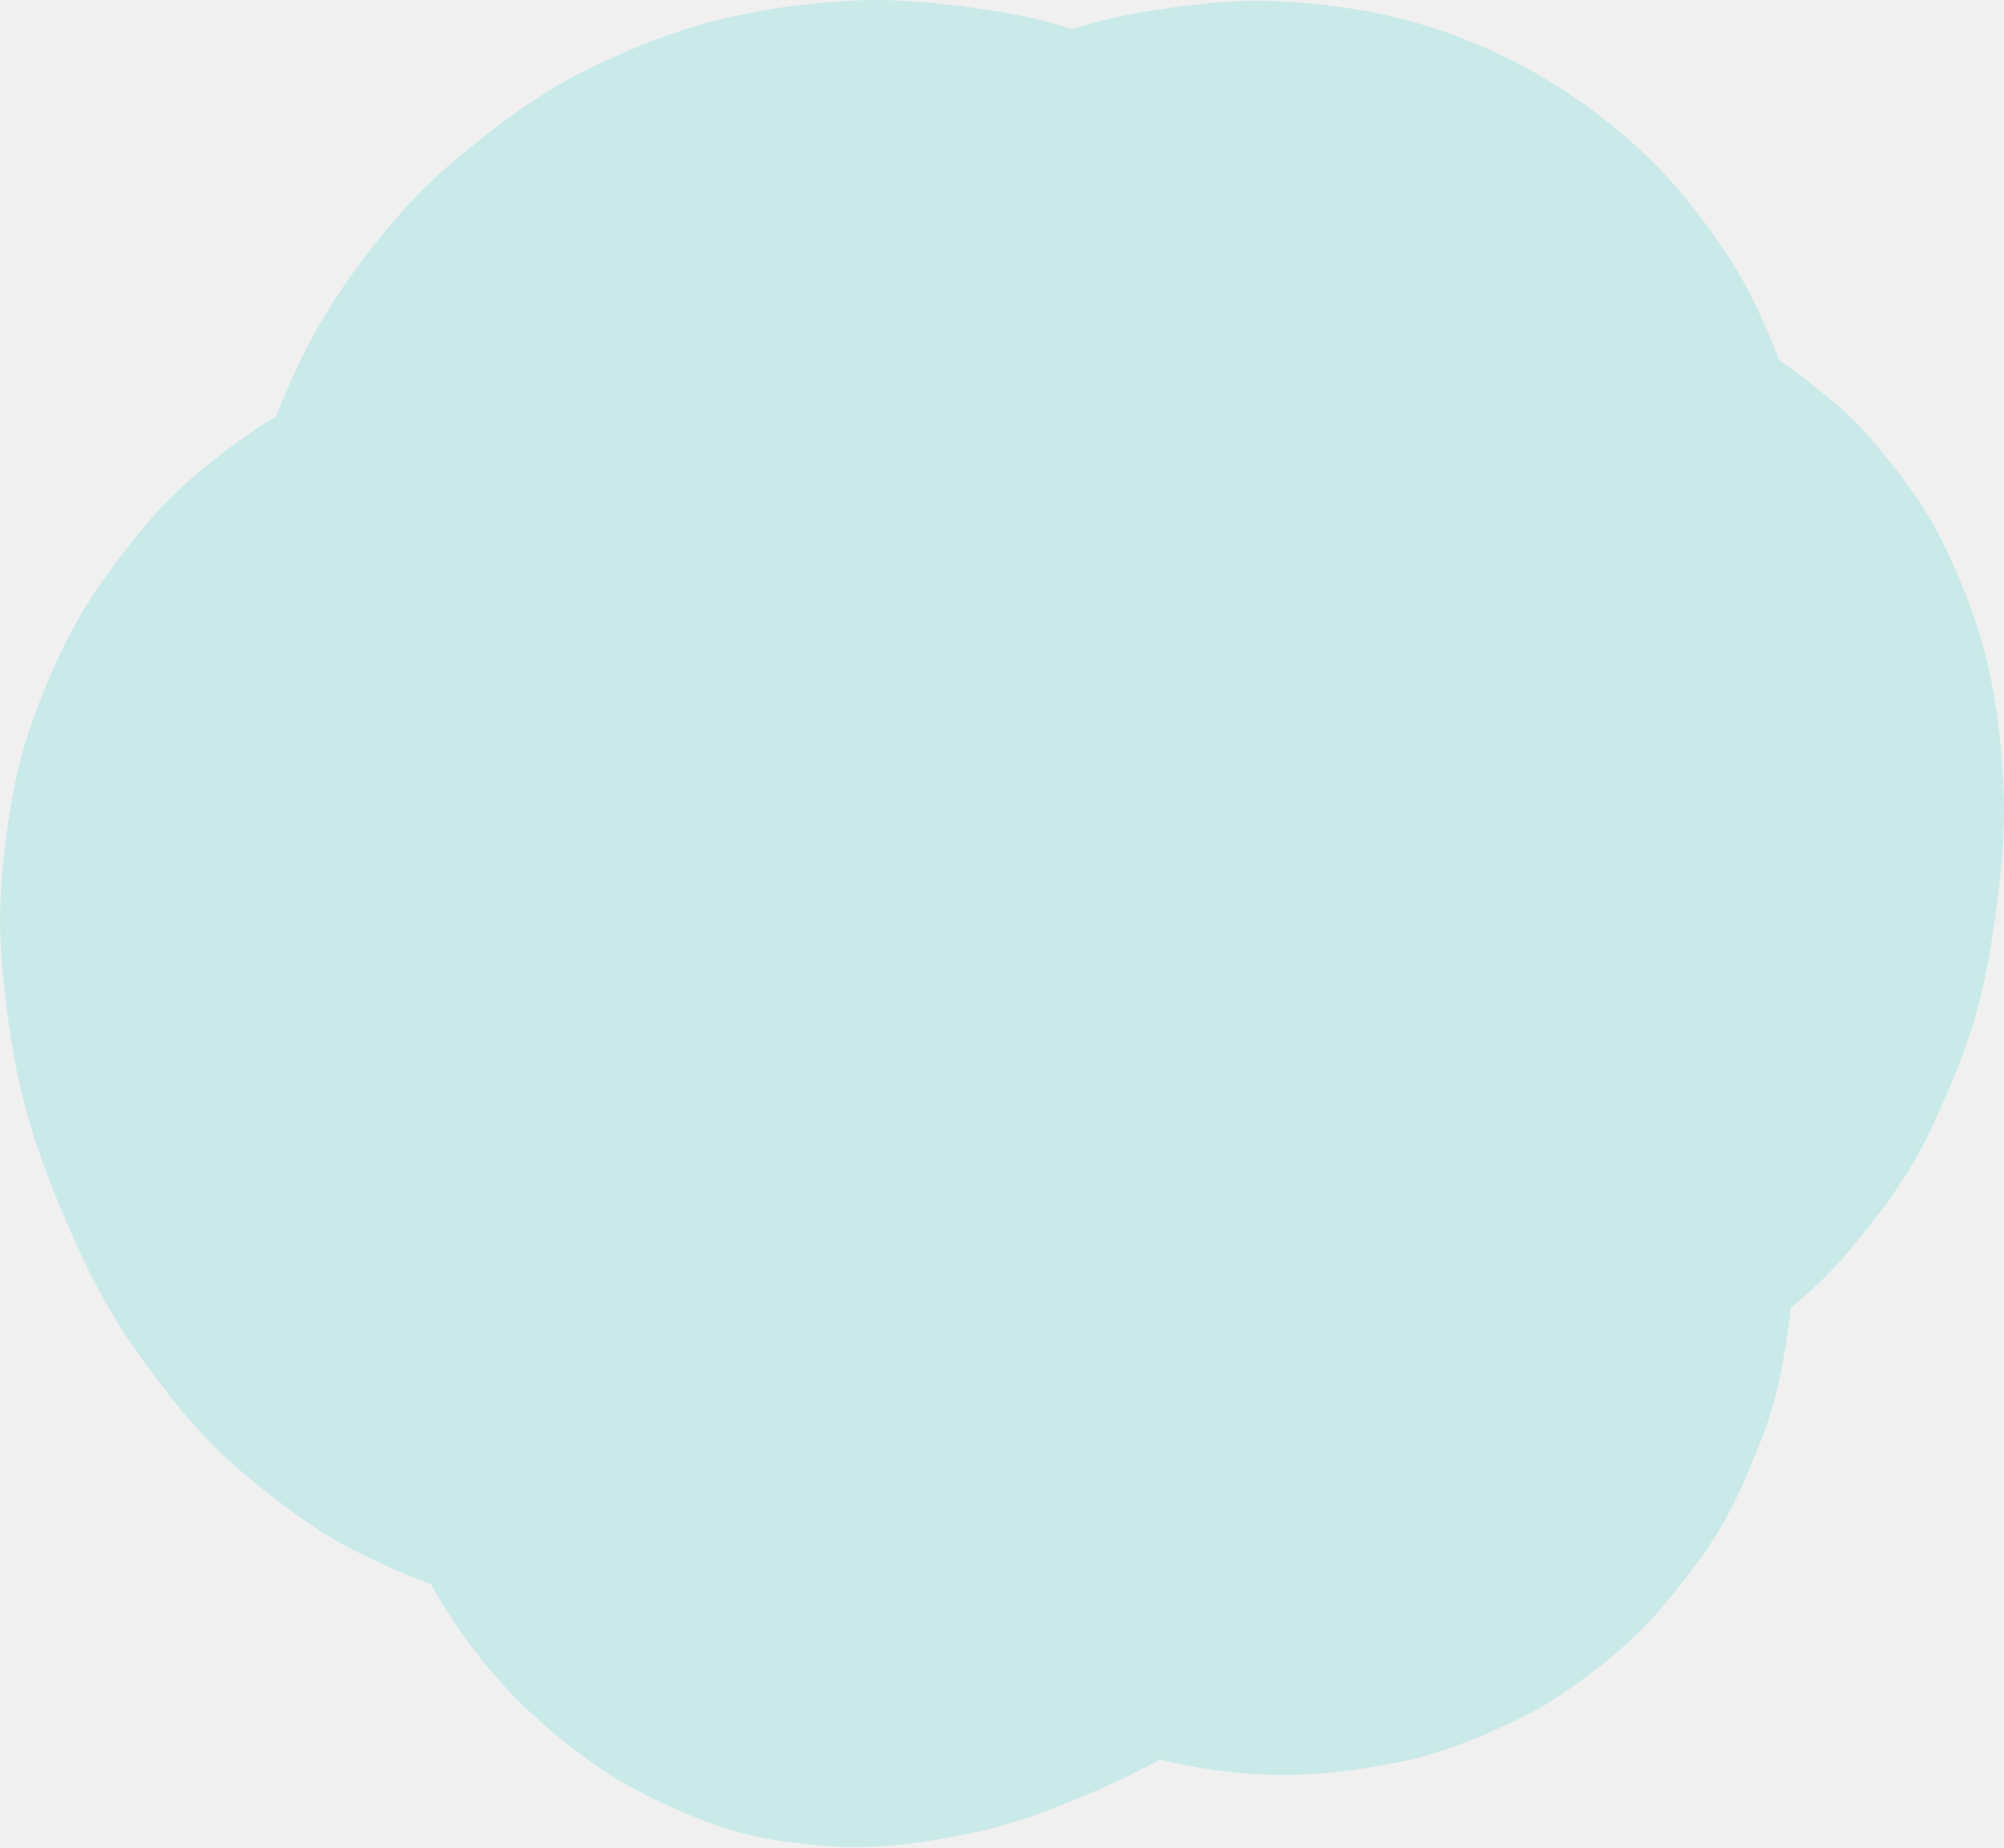
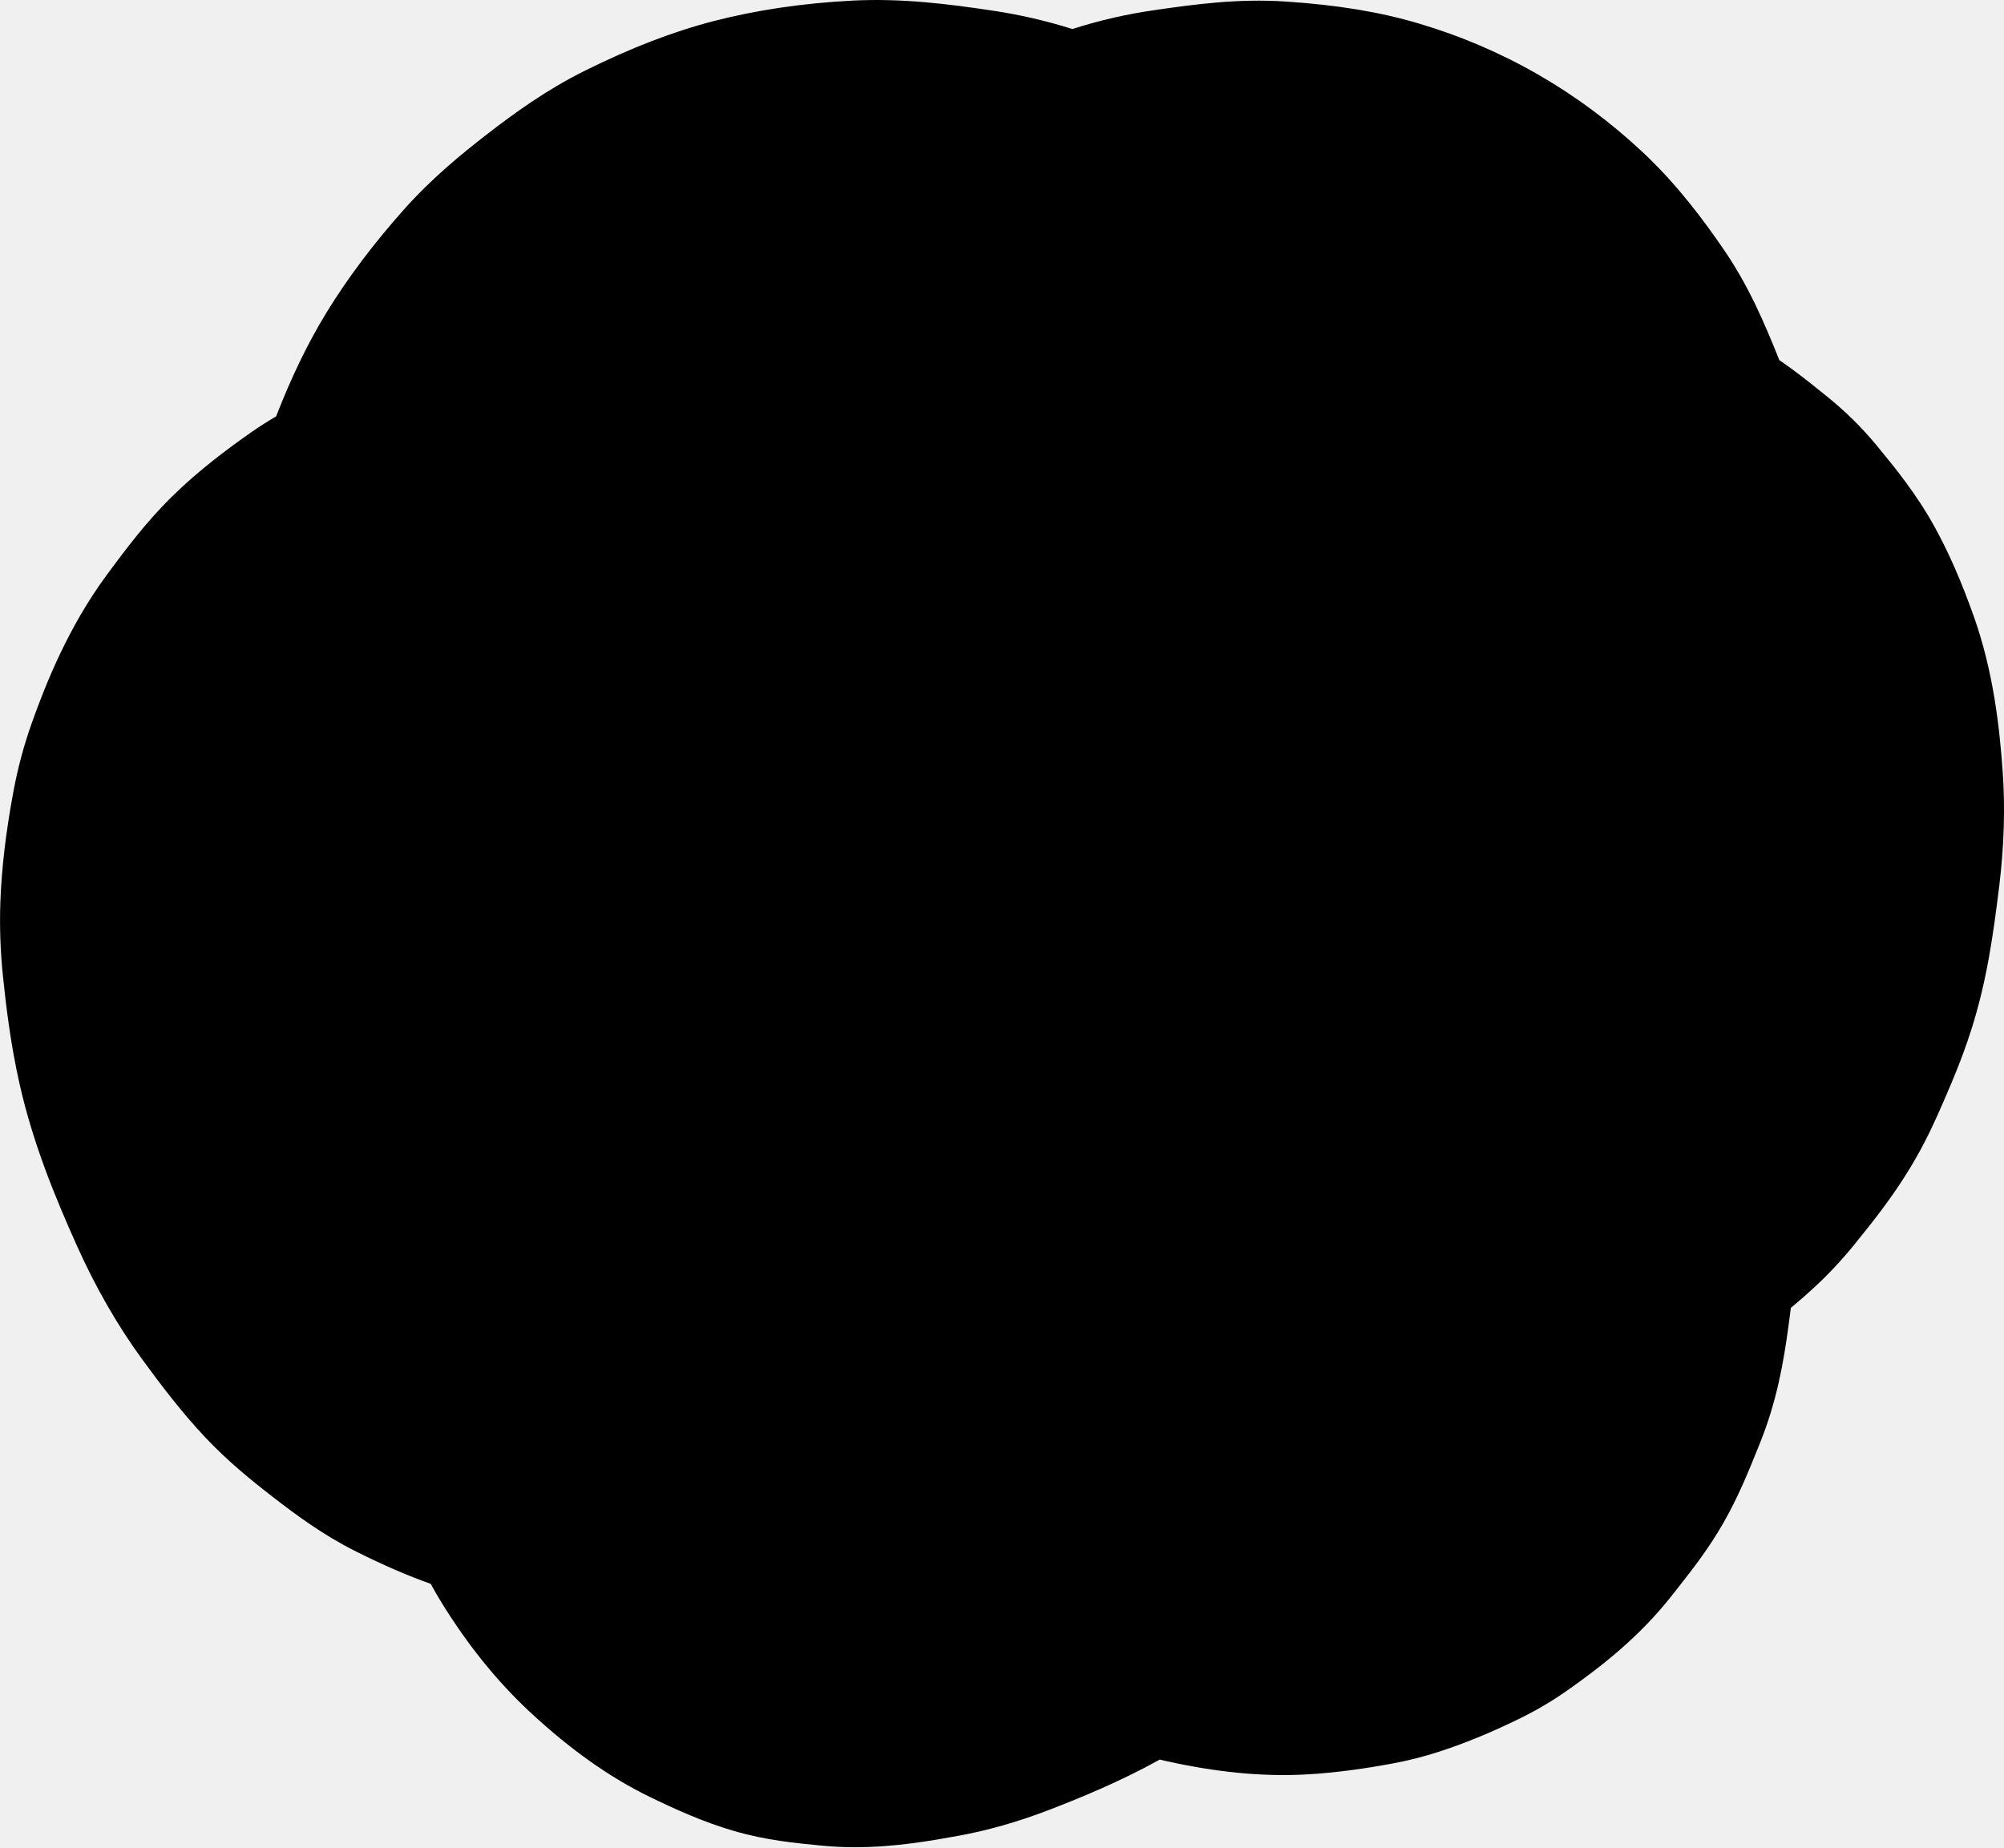
<svg xmlns="http://www.w3.org/2000/svg" version="1.1" id="圖層_1" x="0px" y="0px" viewBox="0 0 627.46 578.54" style="enable-background:new 0 0 627.46 578.54;" xml:space="preserve">
-   <style type="text/css">
- 	.st0{fill:#FFFFFF;}
- 	.st1{fill:#93BAA6;}
- 	.st2{fill:#DBC8E8;}
- 	.st3{fill:#F9F6C2;}
- 	.st4{fill:#CAEAE9;}
- 	.st5{fill:#D0ECEB;}
- 	.st6{fill:#D5EEED;}
- </style>
-   <path class="st4" d="M627.06,241.8c-0.95-13.51-2.83-31.26-9.08-48.83c-3.96-11.13-7.9-20.11-12.4-28.24  c-5.64-10.2-12.43-18.47-17.89-25.1c-4.63-5.64-9.94-10.87-15.76-15.55l-1.3-1.04c-3.91-3.15-8.36-6.74-13.51-10.24  c-4.74-11.86-9.69-23.47-17.69-35.07c-5.96-8.65-14.21-19.88-25.1-30.07c-20.27-18.97-43.87-32.53-70.13-40.31  c-12.21-3.62-25.4-5.79-41.52-6.86c-15.4-1.02-28.98,0.93-40.98,2.65c-8.95,1.28-17.64,3.28-25.92,5.95  c-8.14-2.57-16.6-4.52-25.22-5.8c-13.53-2.01-28.04-3.9-43.7-3.1c-15.45,0.8-30.07,2.96-43.47,6.43  C210.7,9.91,197.51,15,183.06,22.18c-12.01,5.97-22.12,13.33-30.41,19.74c-8.03,6.2-17.42,13.87-26.19,23.71  c-9.5,10.66-17.66,21.52-24.25,32.29c-5.79,9.46-10.97,20.15-15.76,32.49c-2.63,1.53-5.3,3.23-7.99,5.11  c-7,4.92-16.12,11.64-24.59,19.98c-8.3,8.17-14.6,16.68-20.16,24.18l-0.19,0.26c-12.12,16.36-19.26,34.39-23.58,46.54  c-2.44,6.85-4.36,14.02-5.72,21.31c-2.39,12.8-3.73,24.2-4.11,34.86c-0.26,7.58,0.01,15.37,0.82,23.15  c0.94,9.11,2.38,21.13,5.13,33.39c4.25,18.95,11.18,35.69,18.02,50.96c5.91,13.17,12.84,25.21,20.6,35.79  c5.79,7.9,12.09,16.28,19.74,24.39c6.97,7.37,14.22,13.25,21.01,18.5c7.51,5.8,15.7,11.9,26.09,17.1  c8.39,4.2,16.02,7.51,23.34,10.11c0.97,1.8,1.98,3.55,3.03,5.27c8.25,13.53,17.73,25.3,28.18,35c12.59,11.68,24.8,20.33,37.33,26.43  c8,3.89,16.74,7.88,26.5,10.72c9.88,2.87,19.09,3.76,26.48,4.48l1.18,0.11c3.42,0.33,6.8,0.48,10.1,0.48  c12.67,0,24.25-2.1,32.48-3.6c9.16-1.66,18.65-4.37,28.22-8.05c9.63-3.71,22.24-8.84,34.76-15.8c0.67,0.16,1.34,0.32,2.02,0.47  c15.74,3.49,29.83,4.87,43.08,4.22c10.66-0.52,20.6-2.16,27.15-3.34c5.31-0.96,10.58-2.3,15.66-3.97  c8.23-2.71,16.5-6.14,25.28-10.48c5.05-2.5,9.92-5.39,14.48-8.6c10.46-7.38,22.54-16.69,32.83-29.88c0.58-0.74,1.16-1.48,1.75-2.22  c4.29-5.45,9.62-12.22,14.29-20.43c4.72-8.31,7.94-16.32,10.78-23.38l0.61-1.52c5.28-13.08,7.41-25.35,8.93-36.66l0.05-0.35  c0.23-1.72,0.47-3.5,0.7-5.34c2.55-2.11,4.97-4.22,7.27-6.35c4.45-4.12,8.66-8.6,12.49-13.33c6.09-7.5,12-14.97,17.42-23.89  c3.23-5.31,6.17-10.97,8.76-16.83c3.44-7.8,7.34-16.64,10.49-26.51c4.9-15.33,6.9-29.65,8.84-45.44  C627.48,264.97,627.85,253.04,627.06,241.8z" />
+   <path fill="currentColor" d="M627.06,241.8c-0.95-13.51-2.83-31.26-9.08-48.83c-3.96-11.13-7.9-20.11-12.4-28.24  c-5.64-10.2-12.43-18.47-17.89-25.1c-4.63-5.64-9.94-10.87-15.76-15.55l-1.3-1.04c-3.91-3.15-8.36-6.74-13.51-10.24  c-4.74-11.86-9.69-23.47-17.69-35.07c-5.96-8.65-14.21-19.88-25.1-30.07c-20.27-18.97-43.87-32.53-70.13-40.31  c-12.21-3.62-25.4-5.79-41.52-6.86c-15.4-1.02-28.98,0.93-40.98,2.65c-8.95,1.28-17.64,3.28-25.92,5.95  c-8.14-2.57-16.6-4.52-25.22-5.8c-13.53-2.01-28.04-3.9-43.7-3.1c-15.45,0.8-30.07,2.96-43.47,6.43  C210.7,9.91,197.51,15,183.06,22.18c-12.01,5.97-22.12,13.33-30.41,19.74c-8.03,6.2-17.42,13.87-26.19,23.71  c-9.5,10.66-17.66,21.52-24.25,32.29c-5.79,9.46-10.97,20.15-15.76,32.49c-2.63,1.53-5.3,3.23-7.99,5.11  c-7,4.92-16.12,11.64-24.59,19.98c-8.3,8.17-14.6,16.68-20.16,24.18l-0.19,0.26c-12.12,16.36-19.26,34.39-23.58,46.54  c-2.44,6.85-4.36,14.02-5.72,21.31c-2.39,12.8-3.73,24.2-4.11,34.86c-0.26,7.58,0.01,15.37,0.82,23.15  c0.94,9.11,2.38,21.13,5.13,33.39c4.25,18.95,11.18,35.69,18.02,50.96c5.91,13.17,12.84,25.21,20.6,35.79  c5.79,7.9,12.09,16.28,19.74,24.39c6.97,7.37,14.22,13.25,21.01,18.5c7.51,5.8,15.7,11.9,26.09,17.1  c8.39,4.2,16.02,7.51,23.34,10.11c0.97,1.8,1.98,3.55,3.03,5.27c8.25,13.53,17.73,25.3,28.18,35c12.59,11.68,24.8,20.33,37.33,26.43  c8,3.89,16.74,7.88,26.5,10.72c9.88,2.87,19.09,3.76,26.48,4.48l1.18,0.11c3.42,0.33,6.8,0.48,10.1,0.48  c12.67,0,24.25-2.1,32.48-3.6c9.16-1.66,18.65-4.37,28.22-8.05c9.63-3.71,22.24-8.84,34.76-15.8c0.67,0.16,1.34,0.32,2.02,0.47  c15.74,3.49,29.83,4.87,43.08,4.22c10.66-0.52,20.6-2.16,27.15-3.34c5.31-0.96,10.58-2.3,15.66-3.97  c8.23-2.71,16.5-6.14,25.28-10.48c5.05-2.5,9.92-5.39,14.48-8.6c10.46-7.38,22.54-16.69,32.83-29.88c0.58-0.74,1.16-1.48,1.75-2.22  c4.29-5.45,9.62-12.22,14.29-20.43c4.72-8.31,7.94-16.32,10.78-23.38l0.61-1.52c5.28-13.08,7.41-25.35,8.93-36.66l0.05-0.35  c0.23-1.72,0.47-3.5,0.7-5.34c2.55-2.11,4.97-4.22,7.27-6.35c4.45-4.12,8.66-8.6,12.49-13.33c6.09-7.5,12-14.97,17.42-23.89  c3.23-5.31,6.17-10.97,8.76-16.83c3.44-7.8,7.34-16.64,10.49-26.51c4.9-15.33,6.9-29.65,8.84-45.44  C627.48,264.97,627.85,253.04,627.06,241.8z" />
</svg>
